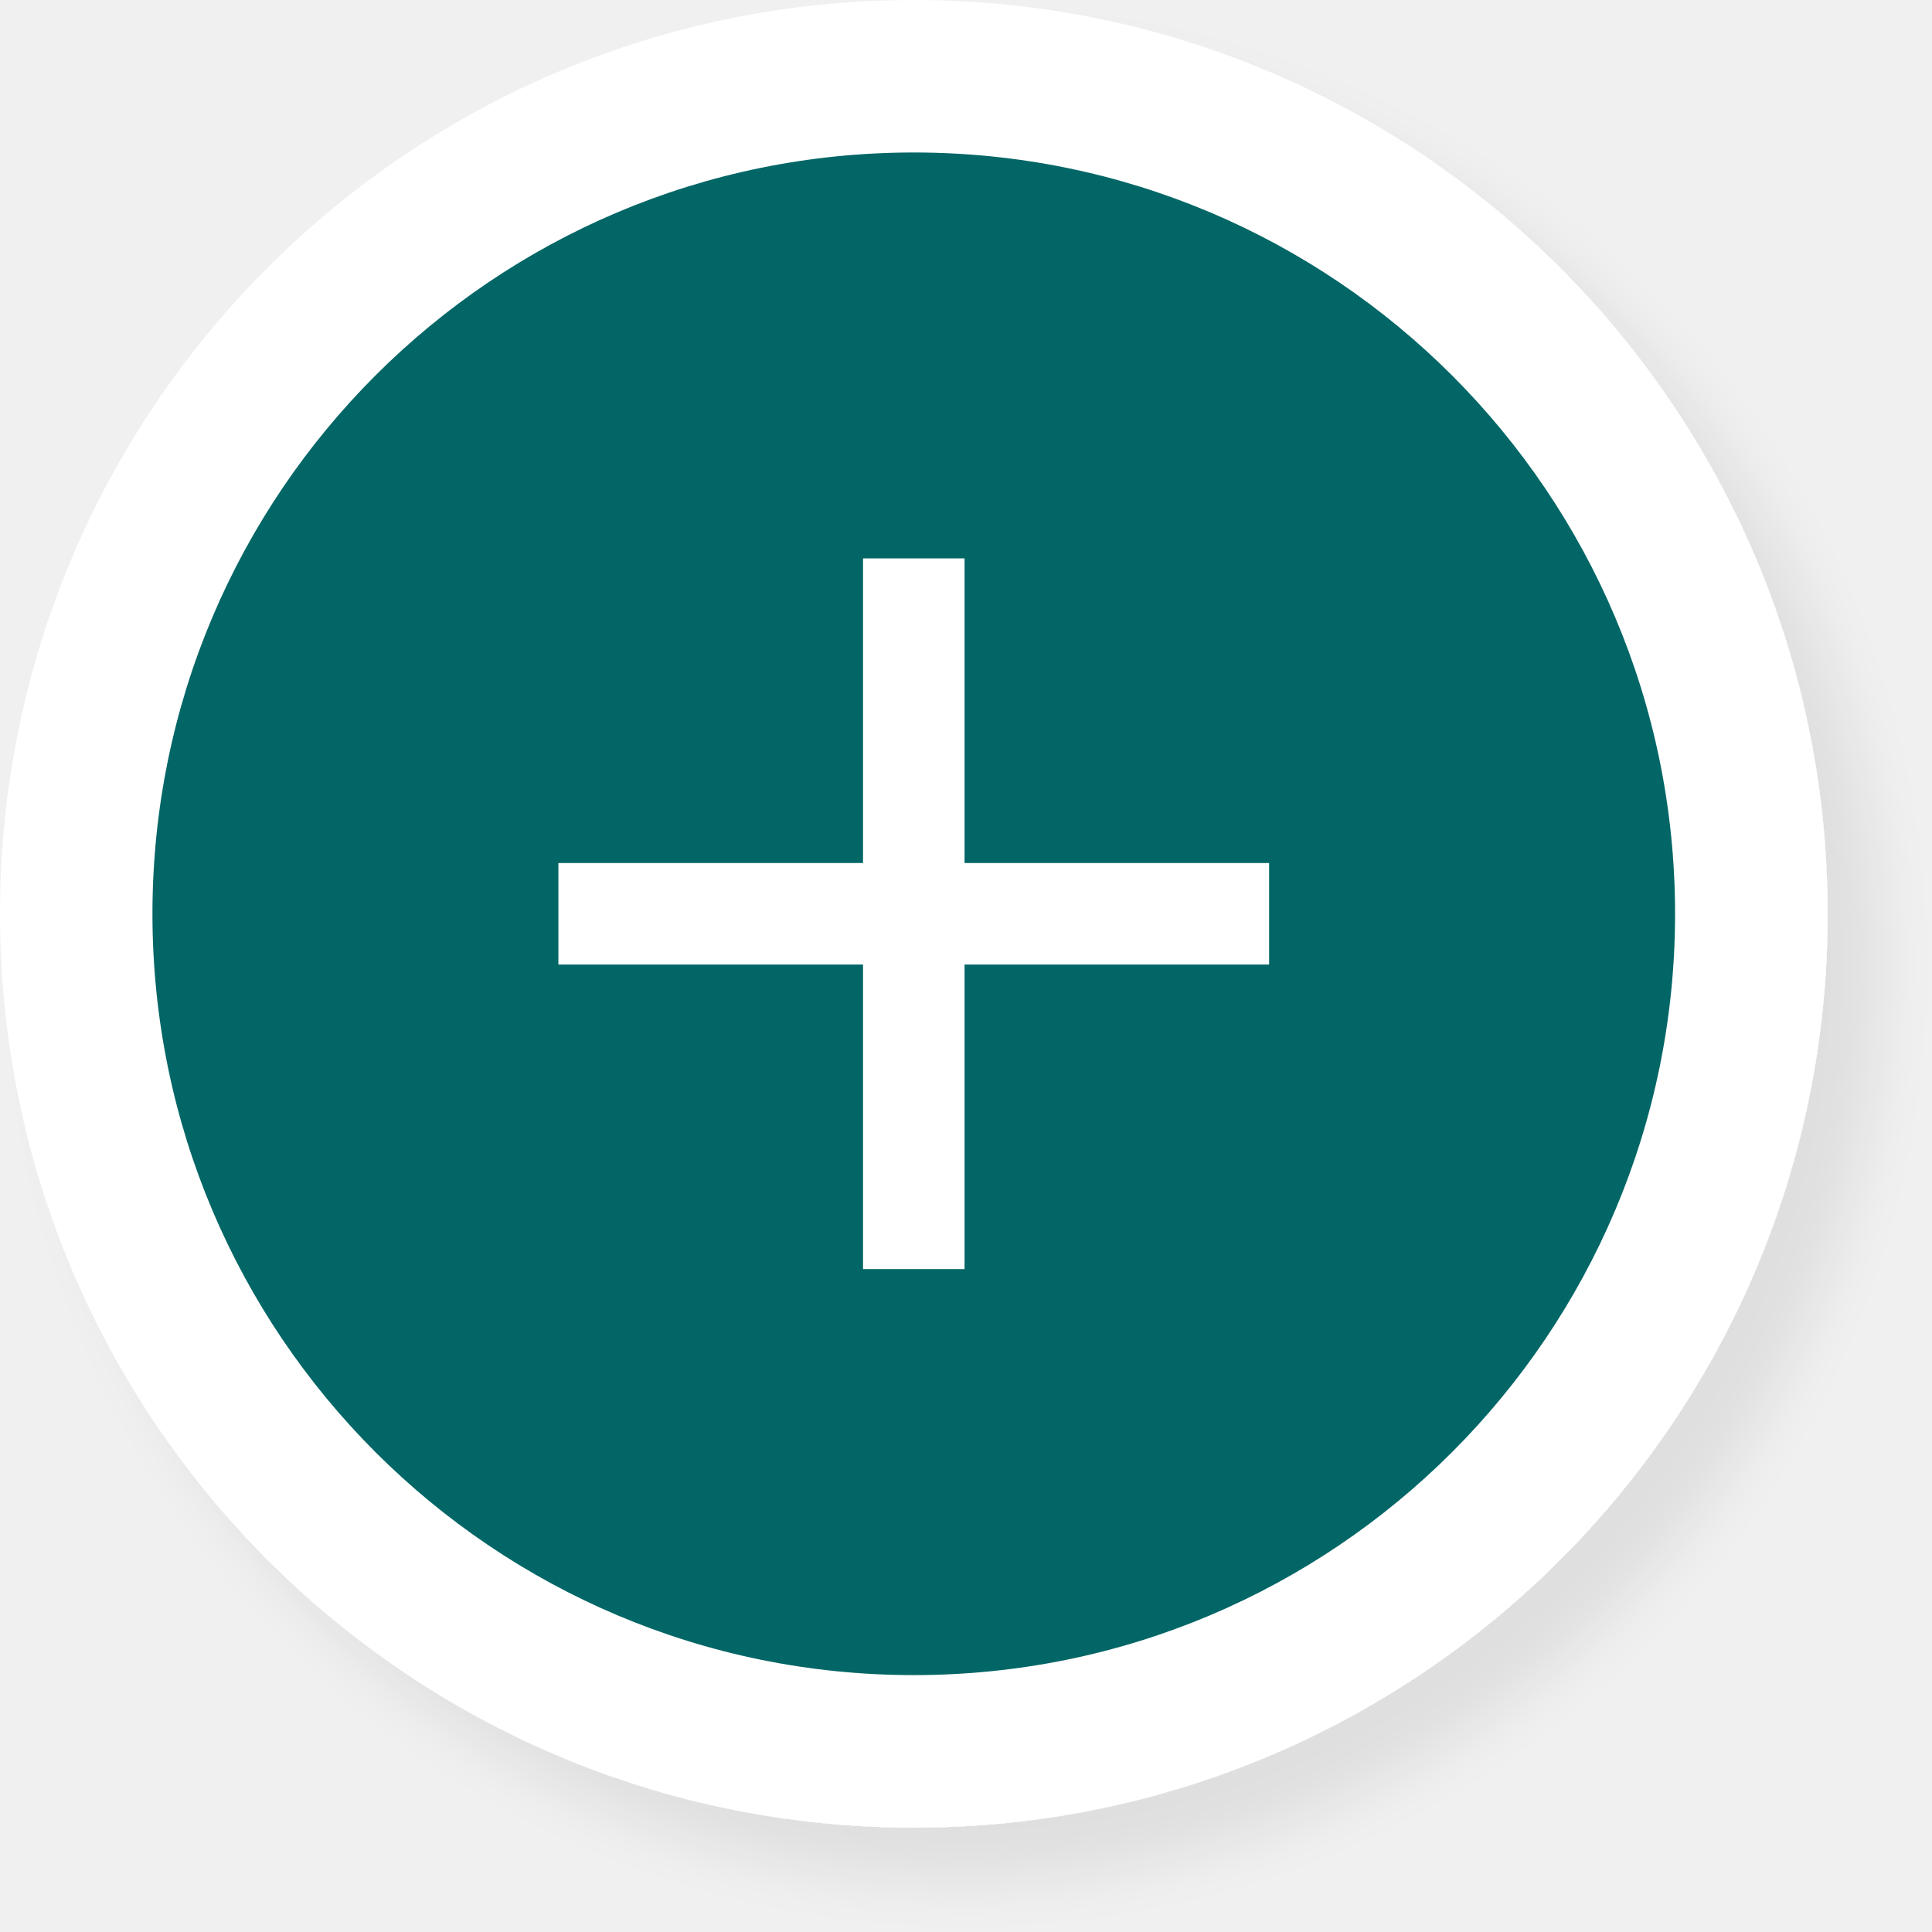
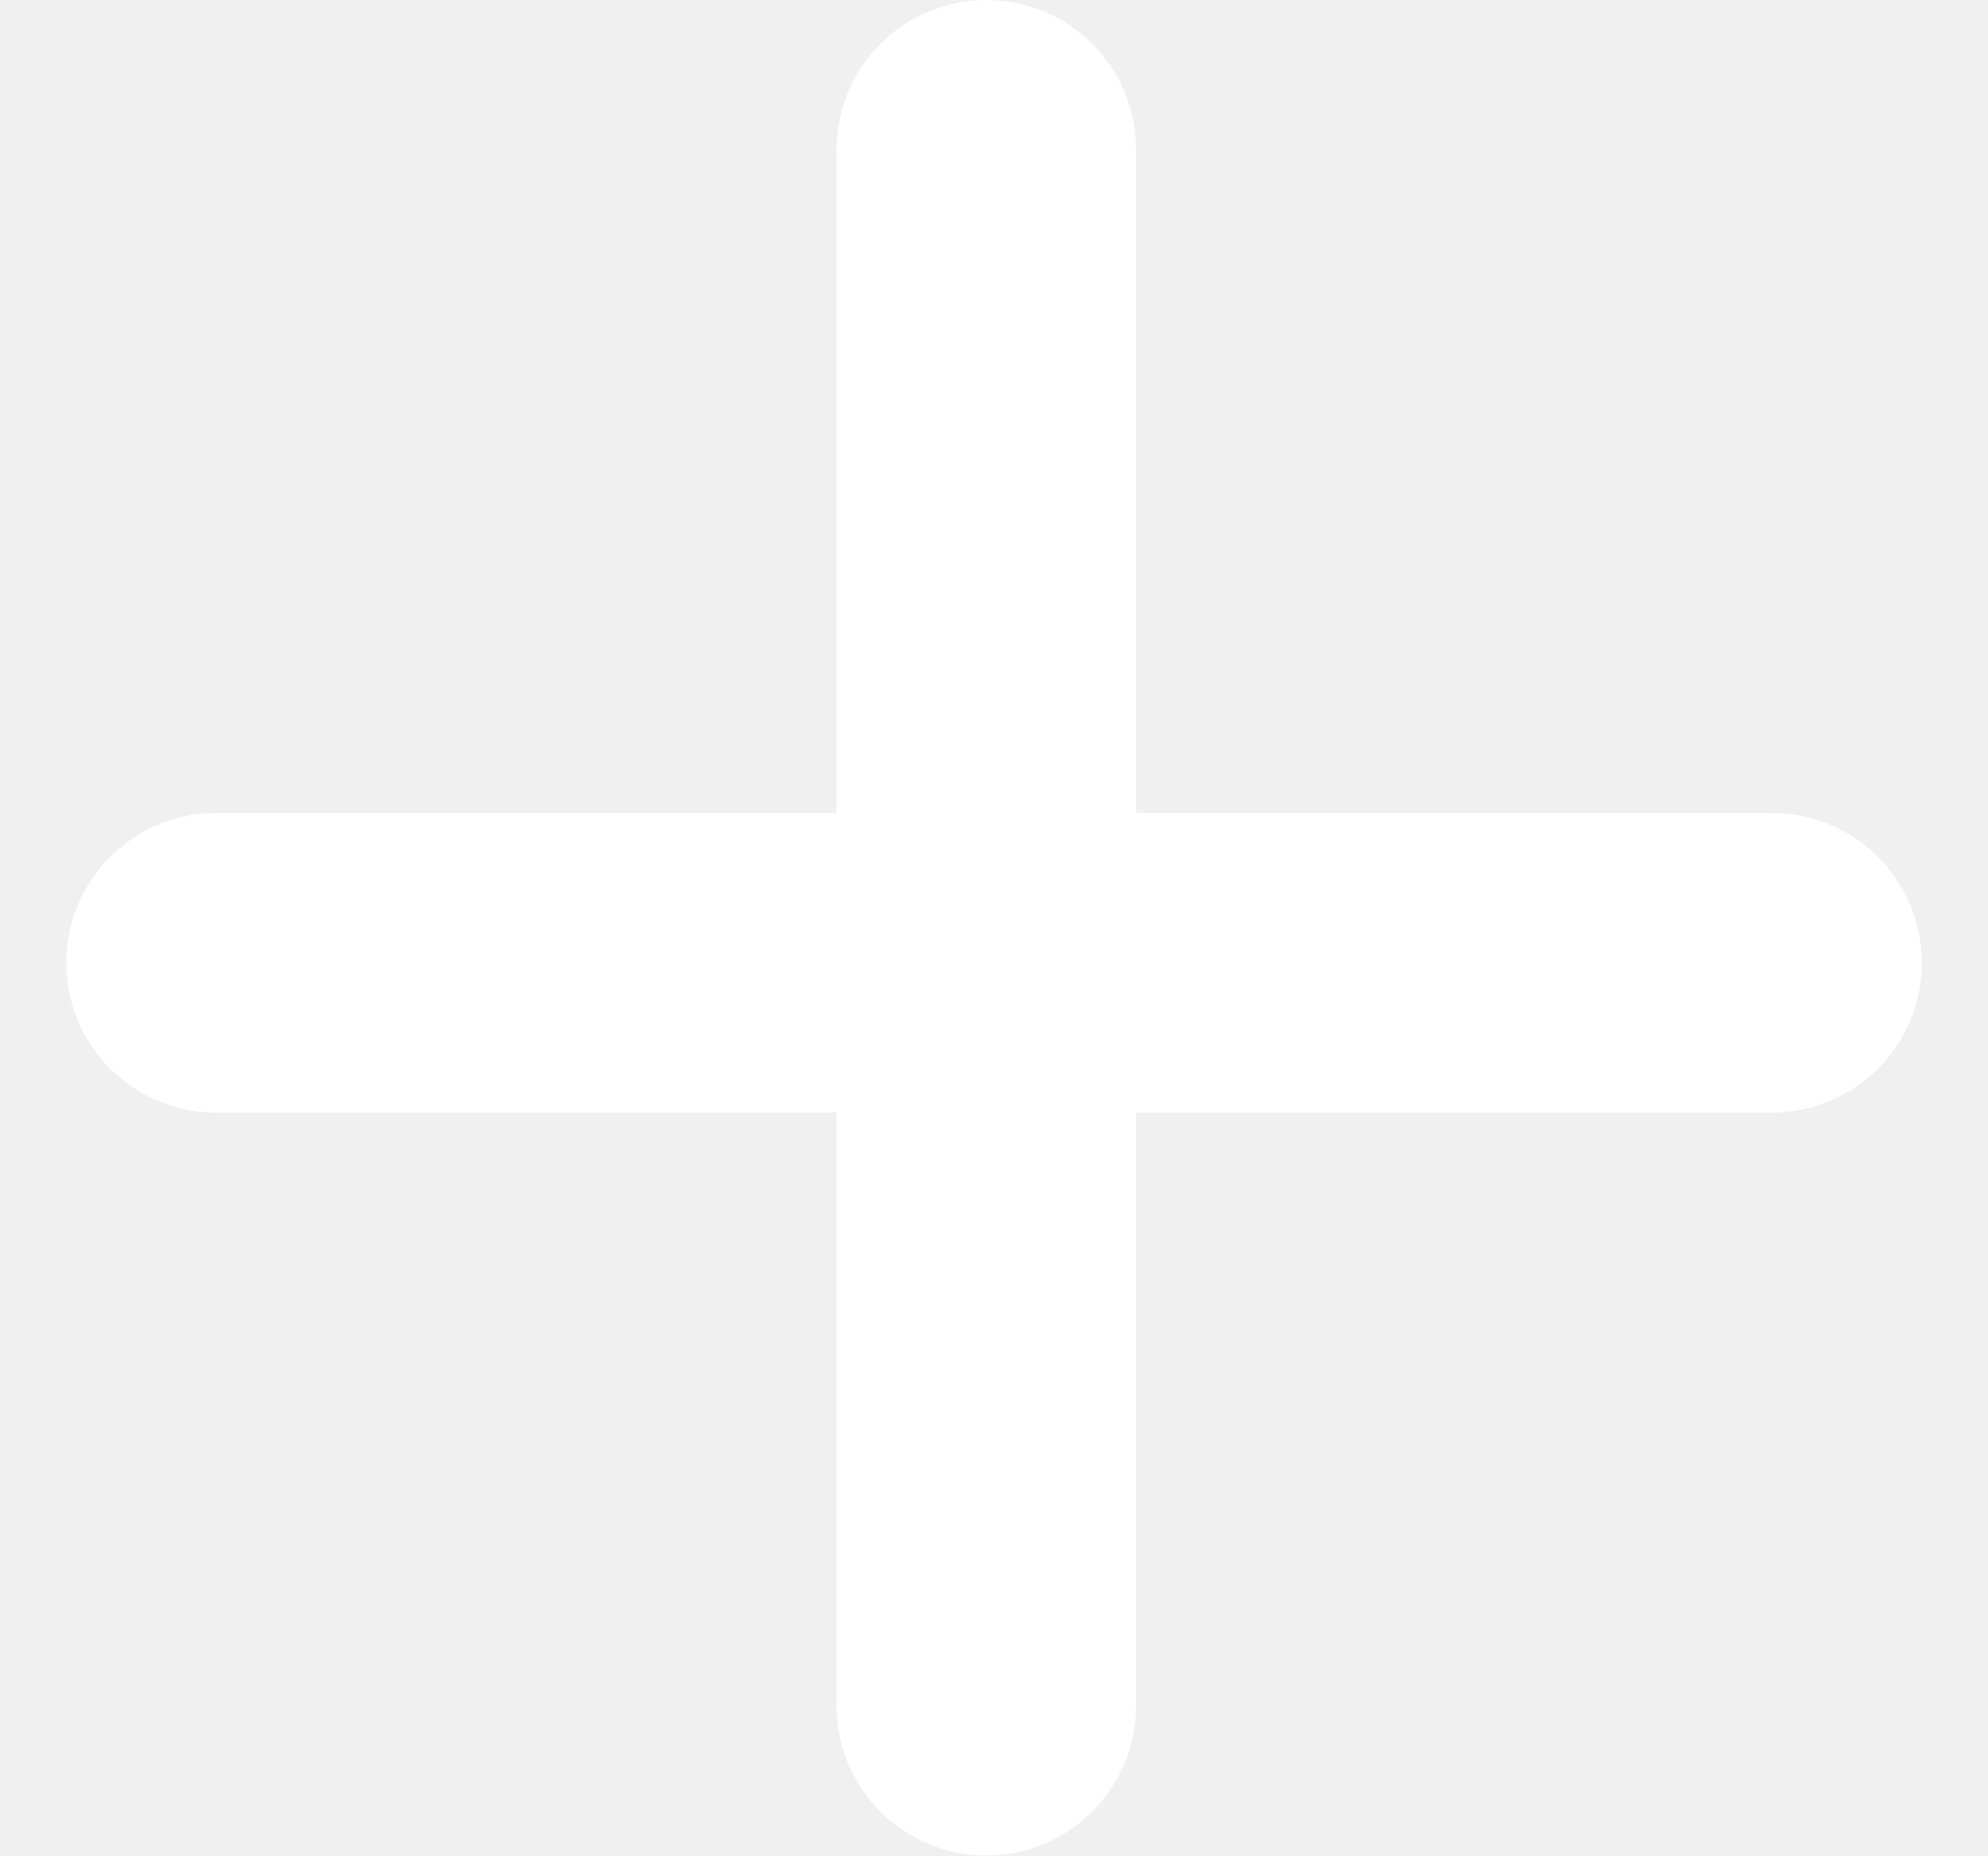
- <svg xmlns="http://www.w3.org/2000/svg" width="37" height="37" viewBox="0 0 37 37" fill="none">
-   <g filter="url(#filter0_d_450_304)">
-     <circle cx="17.5" cy="17.5" r="17.5" transform="matrix(-1 0 0 1 35 0)" fill="white" />
-   </g>
-   <circle cx="14.58" cy="14.58" r="14.58" transform="matrix(-1 0 0 1 32.0796 2.92029)" fill="#036666" />
-   <path d="M16.528 10.694H18.472V24.305H16.528V10.694Z" fill="white" />
-   <path d="M24.305 16.528V18.472L10.694 18.472L10.694 16.528L24.305 16.528Z" fill="white" />
-   <defs>
-     <filter id="filter0_d_450_304" x="0" y="0" width="37" height="37" filterUnits="userSpaceOnUse" color-interpolation-filters="sRGB">
-       <feFlood flood-opacity="0" result="BackgroundImageFix" />
-       <feColorMatrix in="SourceAlpha" type="matrix" values="0 0 0 0 0 0 0 0 0 0 0 0 0 0 0 0 0 0 127 0" result="hardAlpha" />
-       <feOffset dx="1" dy="1" />
-       <feGaussianBlur stdDeviation="0.5" />
-       <feComposite in2="hardAlpha" operator="out" />
-       <feColorMatrix type="matrix" values="0 0 0 0 0 0 0 0 0 0 0 0 0 0 0 0 0 0 0.07 0" />
-       <feBlend mode="normal" in2="BackgroundImageFix" result="effect1_dropShadow_450_304" />
-       <feBlend mode="normal" in="SourceGraphic" in2="effect1_dropShadow_450_304" result="shape" />
-     </filter>
-   </defs>
+ <svg xmlns="http://www.w3.org/2000/svg" width="15" height="14" viewBox="0 0 15 14" fill="none">
+   <rect x="6.312" width="2.26" height="14" rx="1.13" fill="white" />
+   <rect x="0.5" y="8.395" width="2.26" height="14" rx="1.13" transform="rotate(-90 0.5 8.39453)" fill="white" />
</svg>
